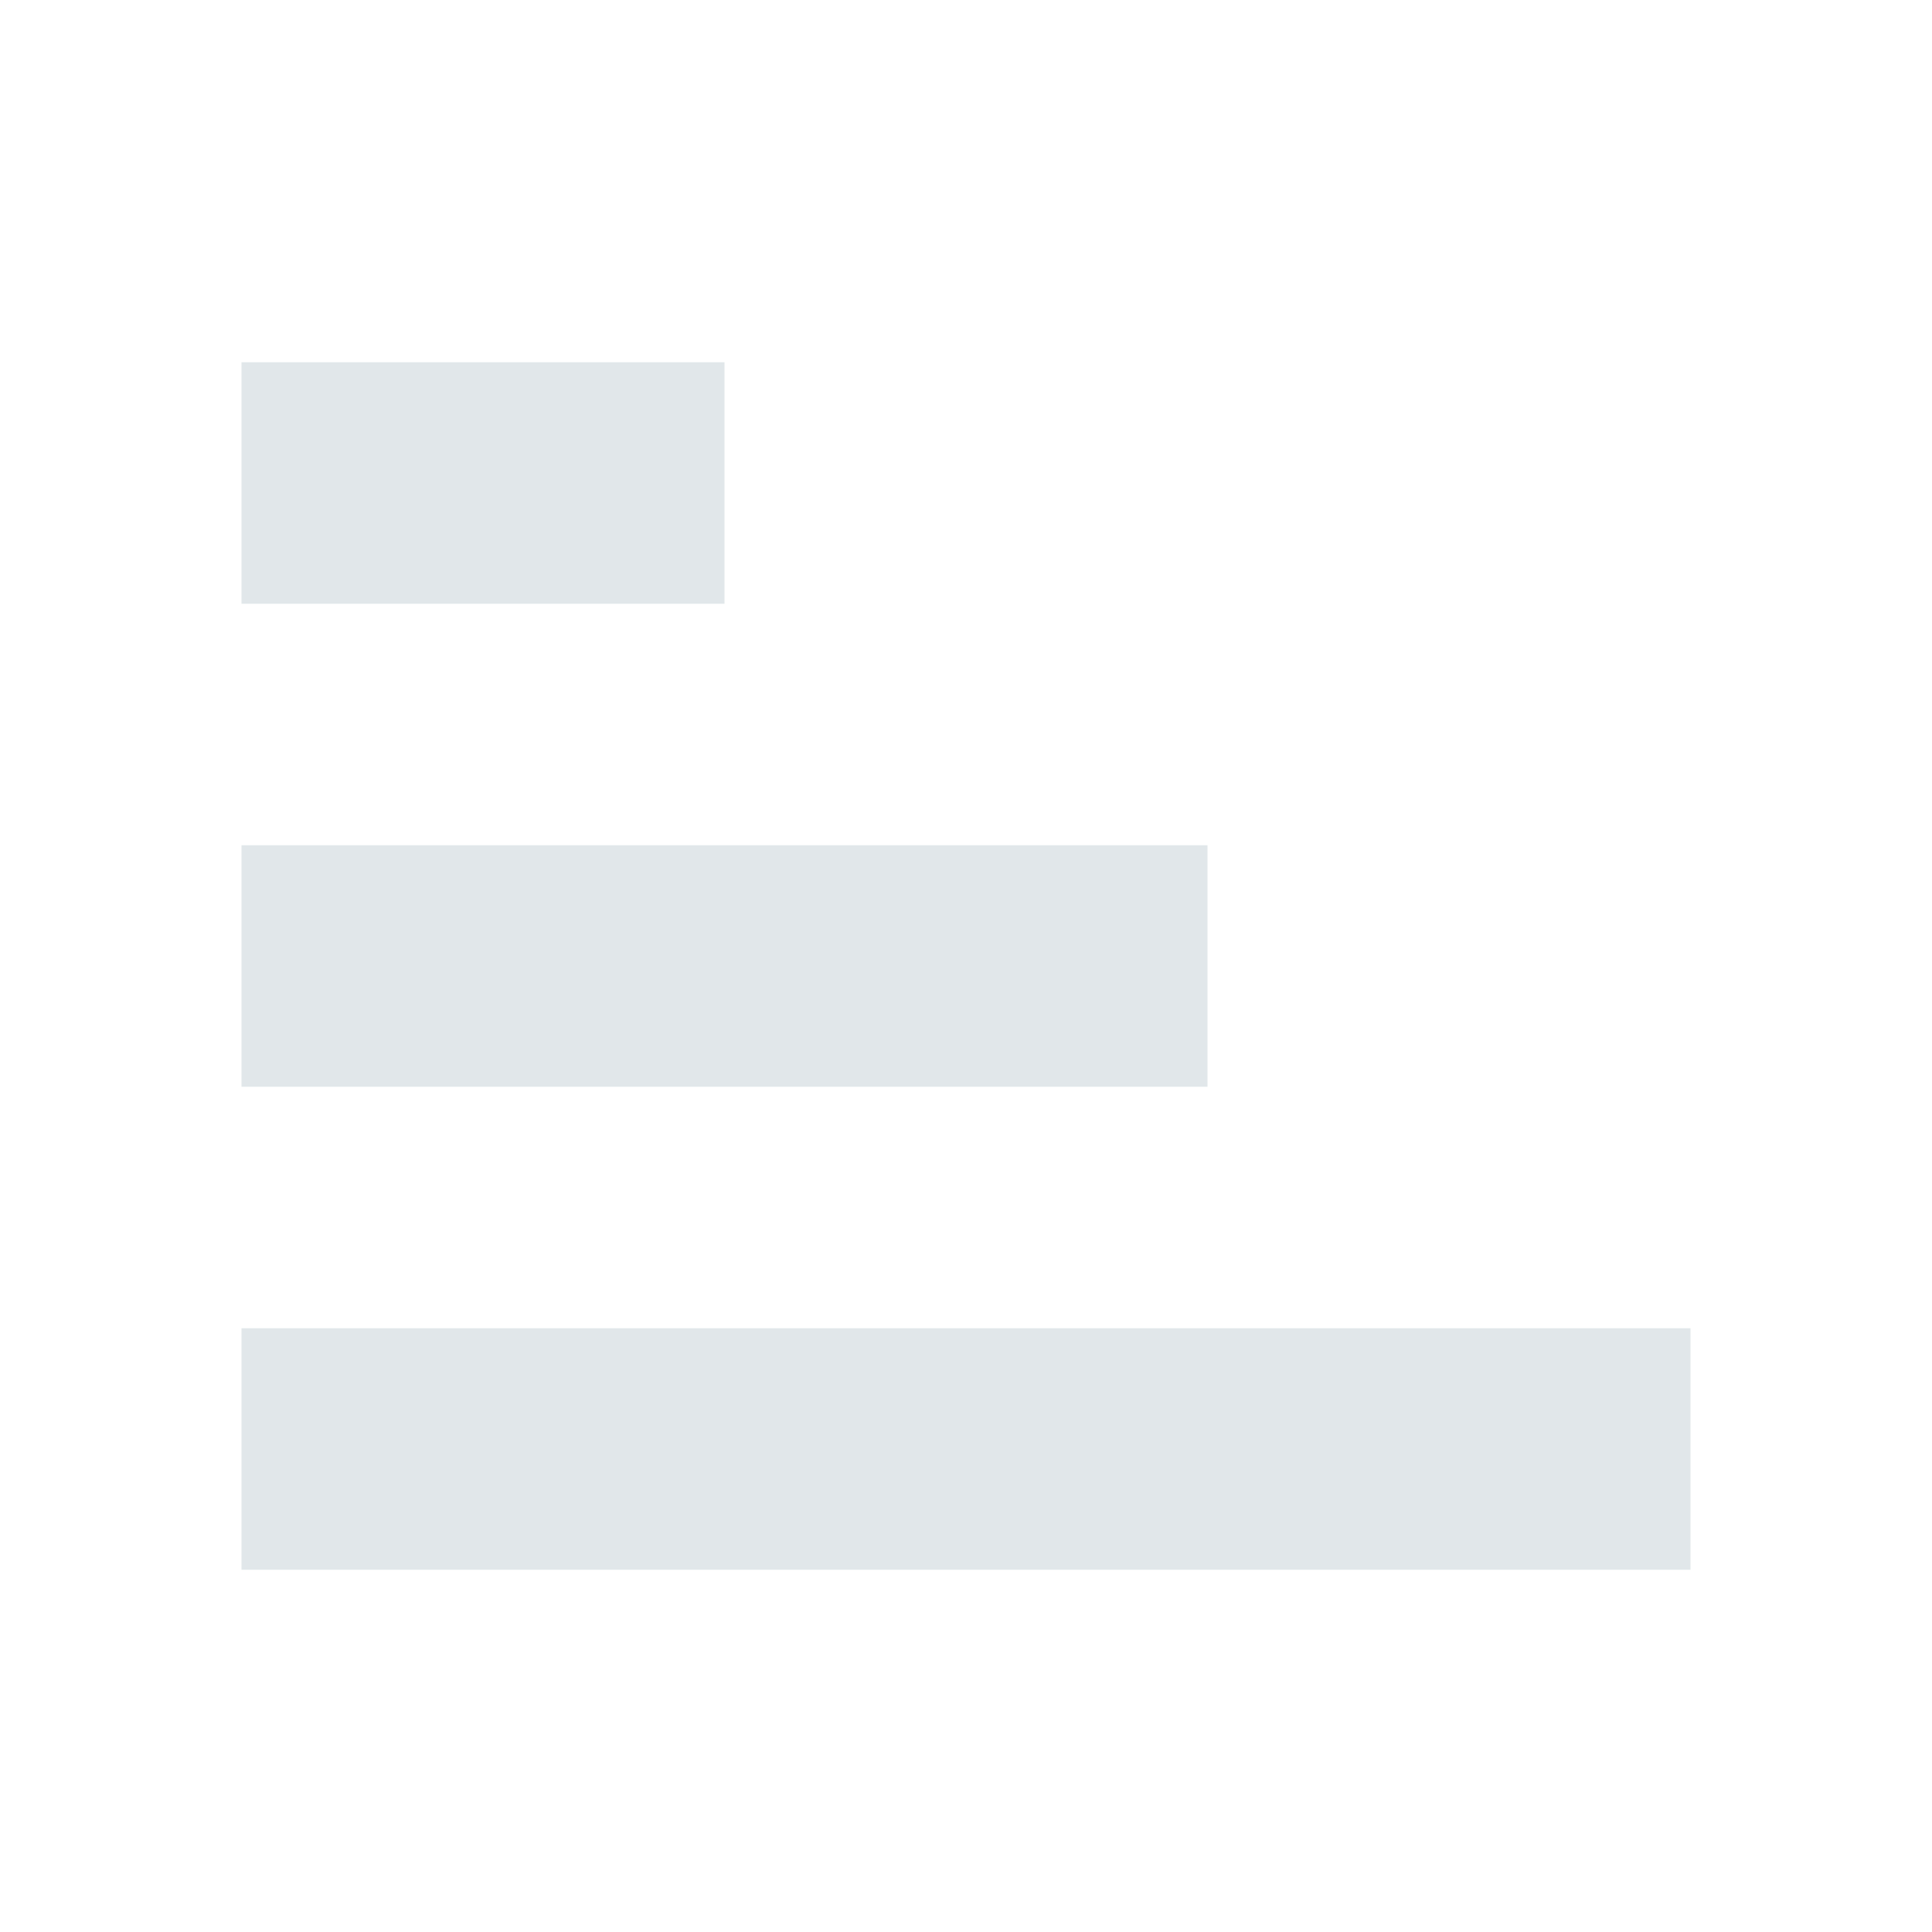
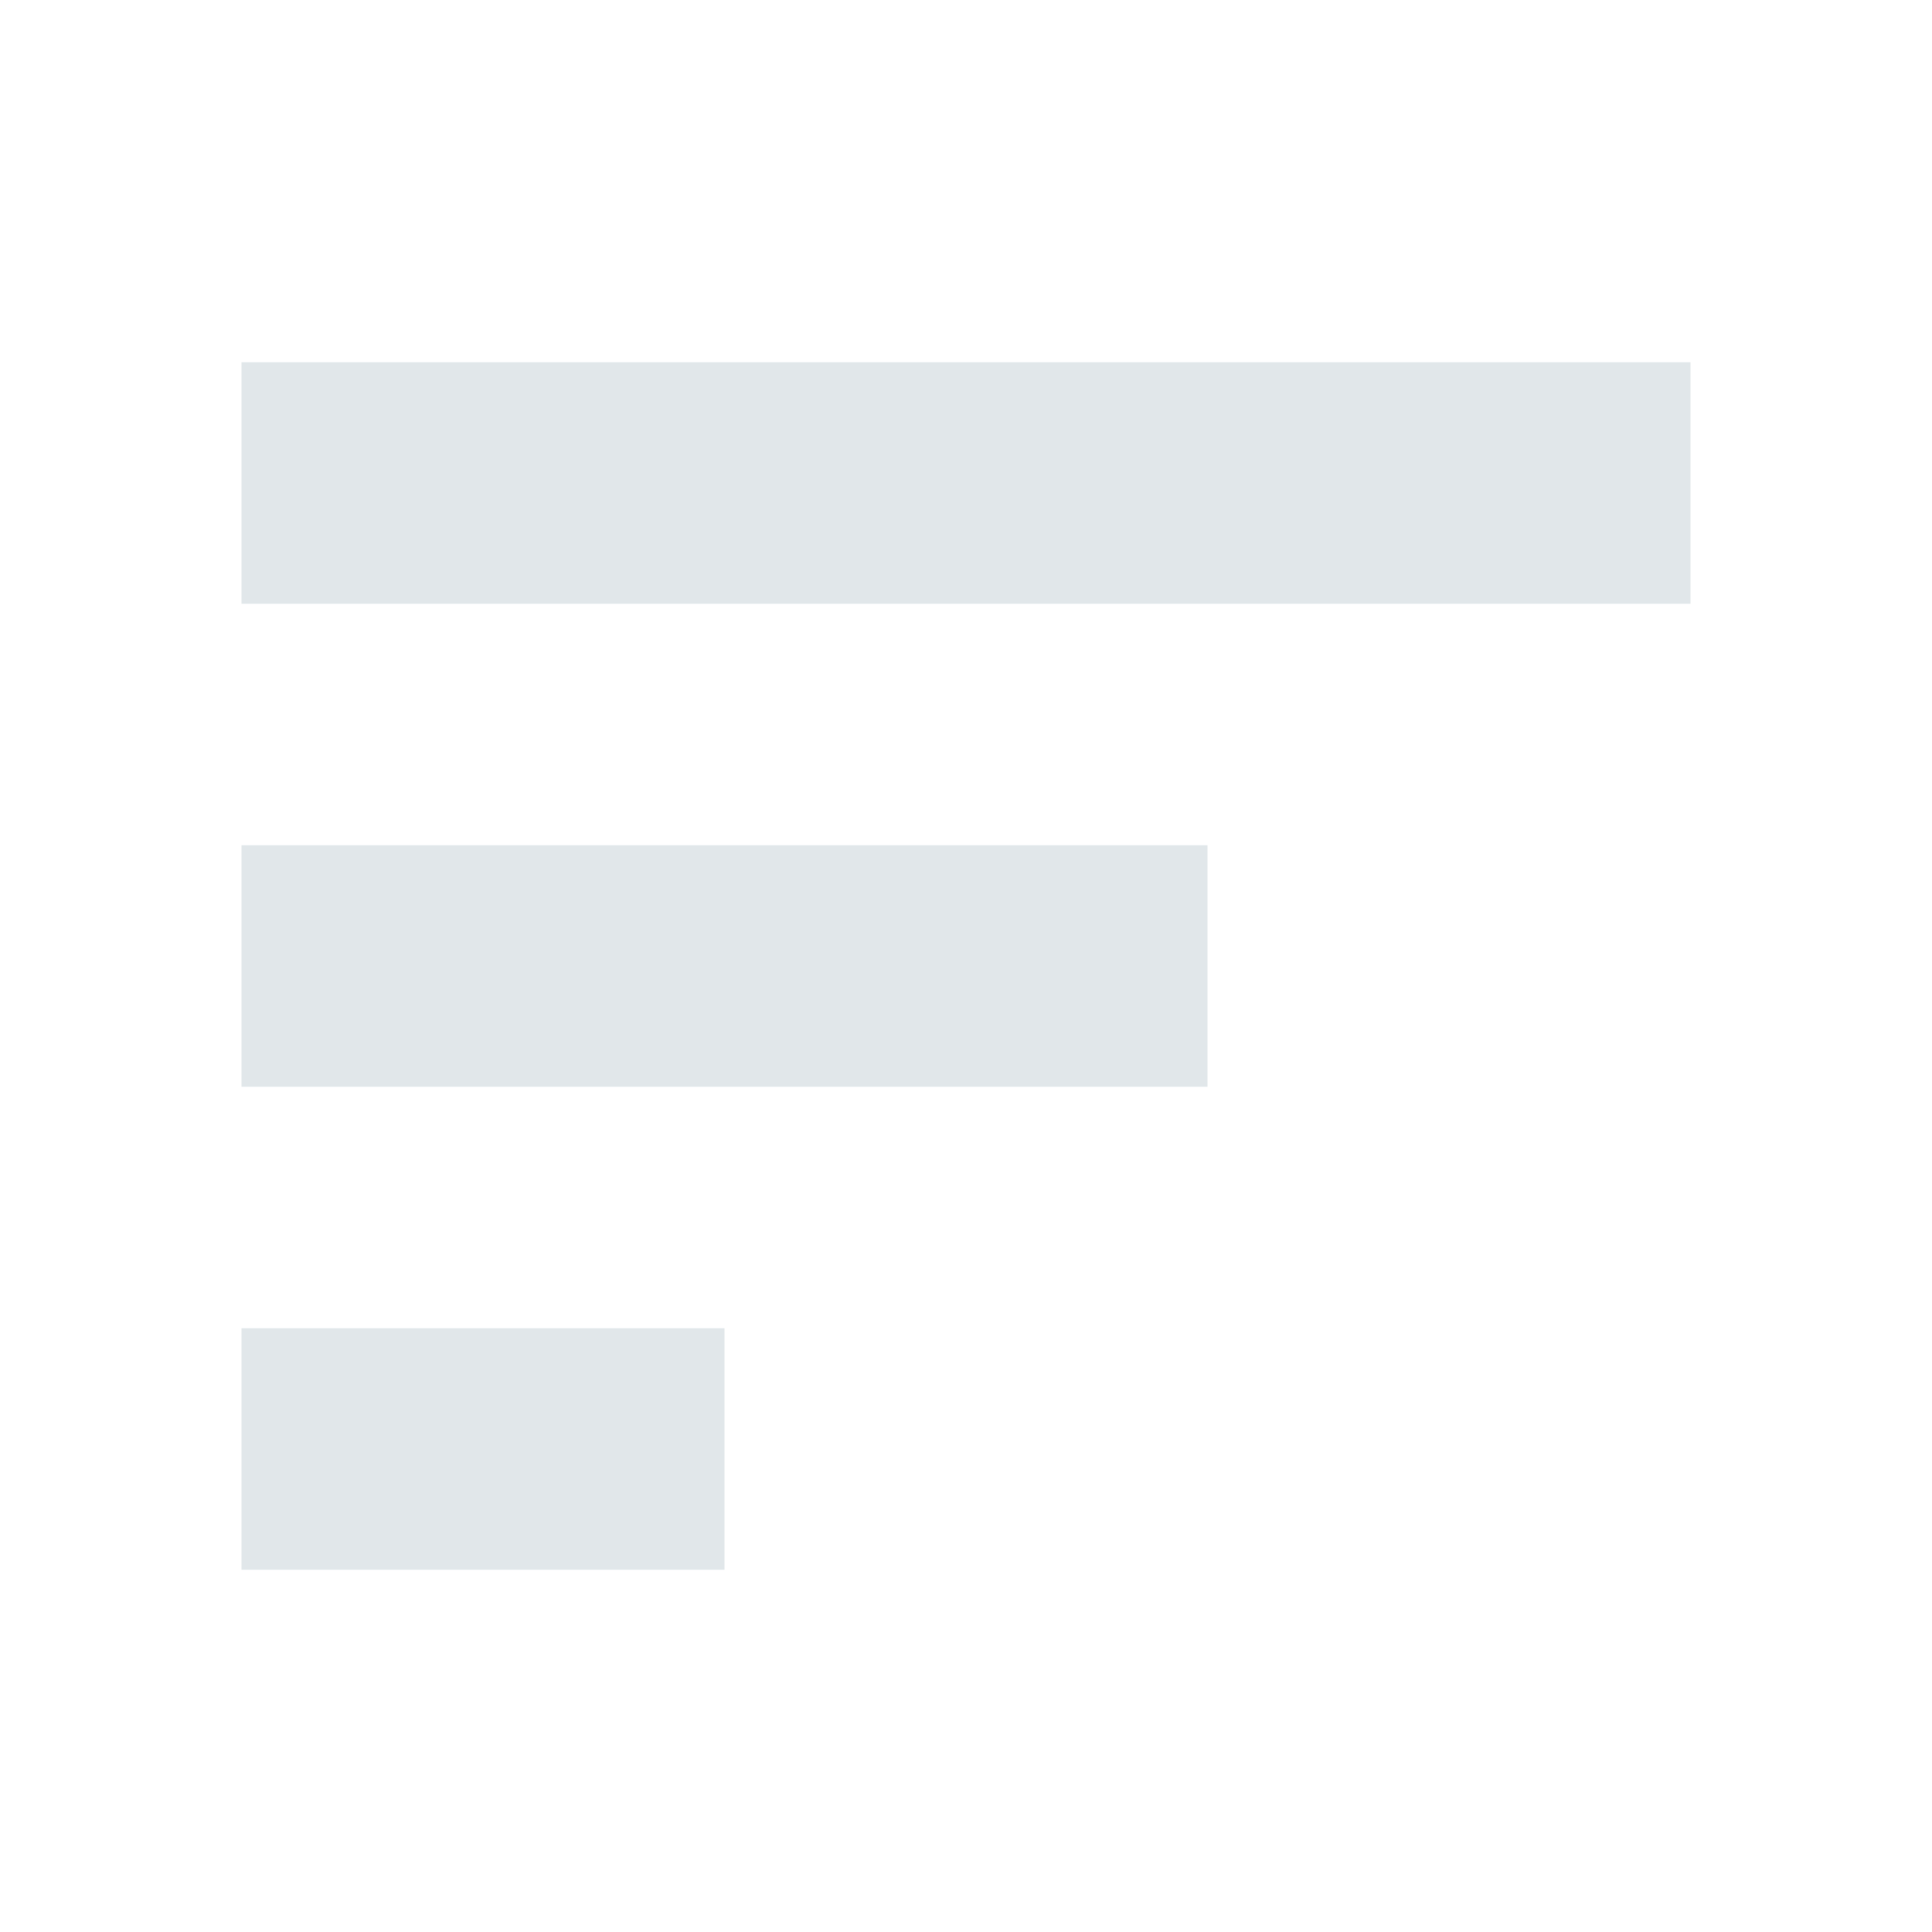
<svg xmlns="http://www.w3.org/2000/svg" width="16" height="16" fill="none" viewBox="0 0 16 16">
  <g class="16x16/Solid/sorting_descending">
-     <path fill="#E1E7EA" fill-rule="evenodd" d="M6 3H2v2h4V3ZM2 9V7h8v2H2Zm0 2h12v2H2v-2Z" class="Primary" clip-rule="evenodd" />
+     <path fill="#E1E7EA" fill-rule="evenodd" d="M2 3h12v2H2V3Zm0 4h8v2H2V7Zm4 4H2v2h4v-2Z" class="Primary" clip-rule="evenodd" />
  </g>
</svg>
